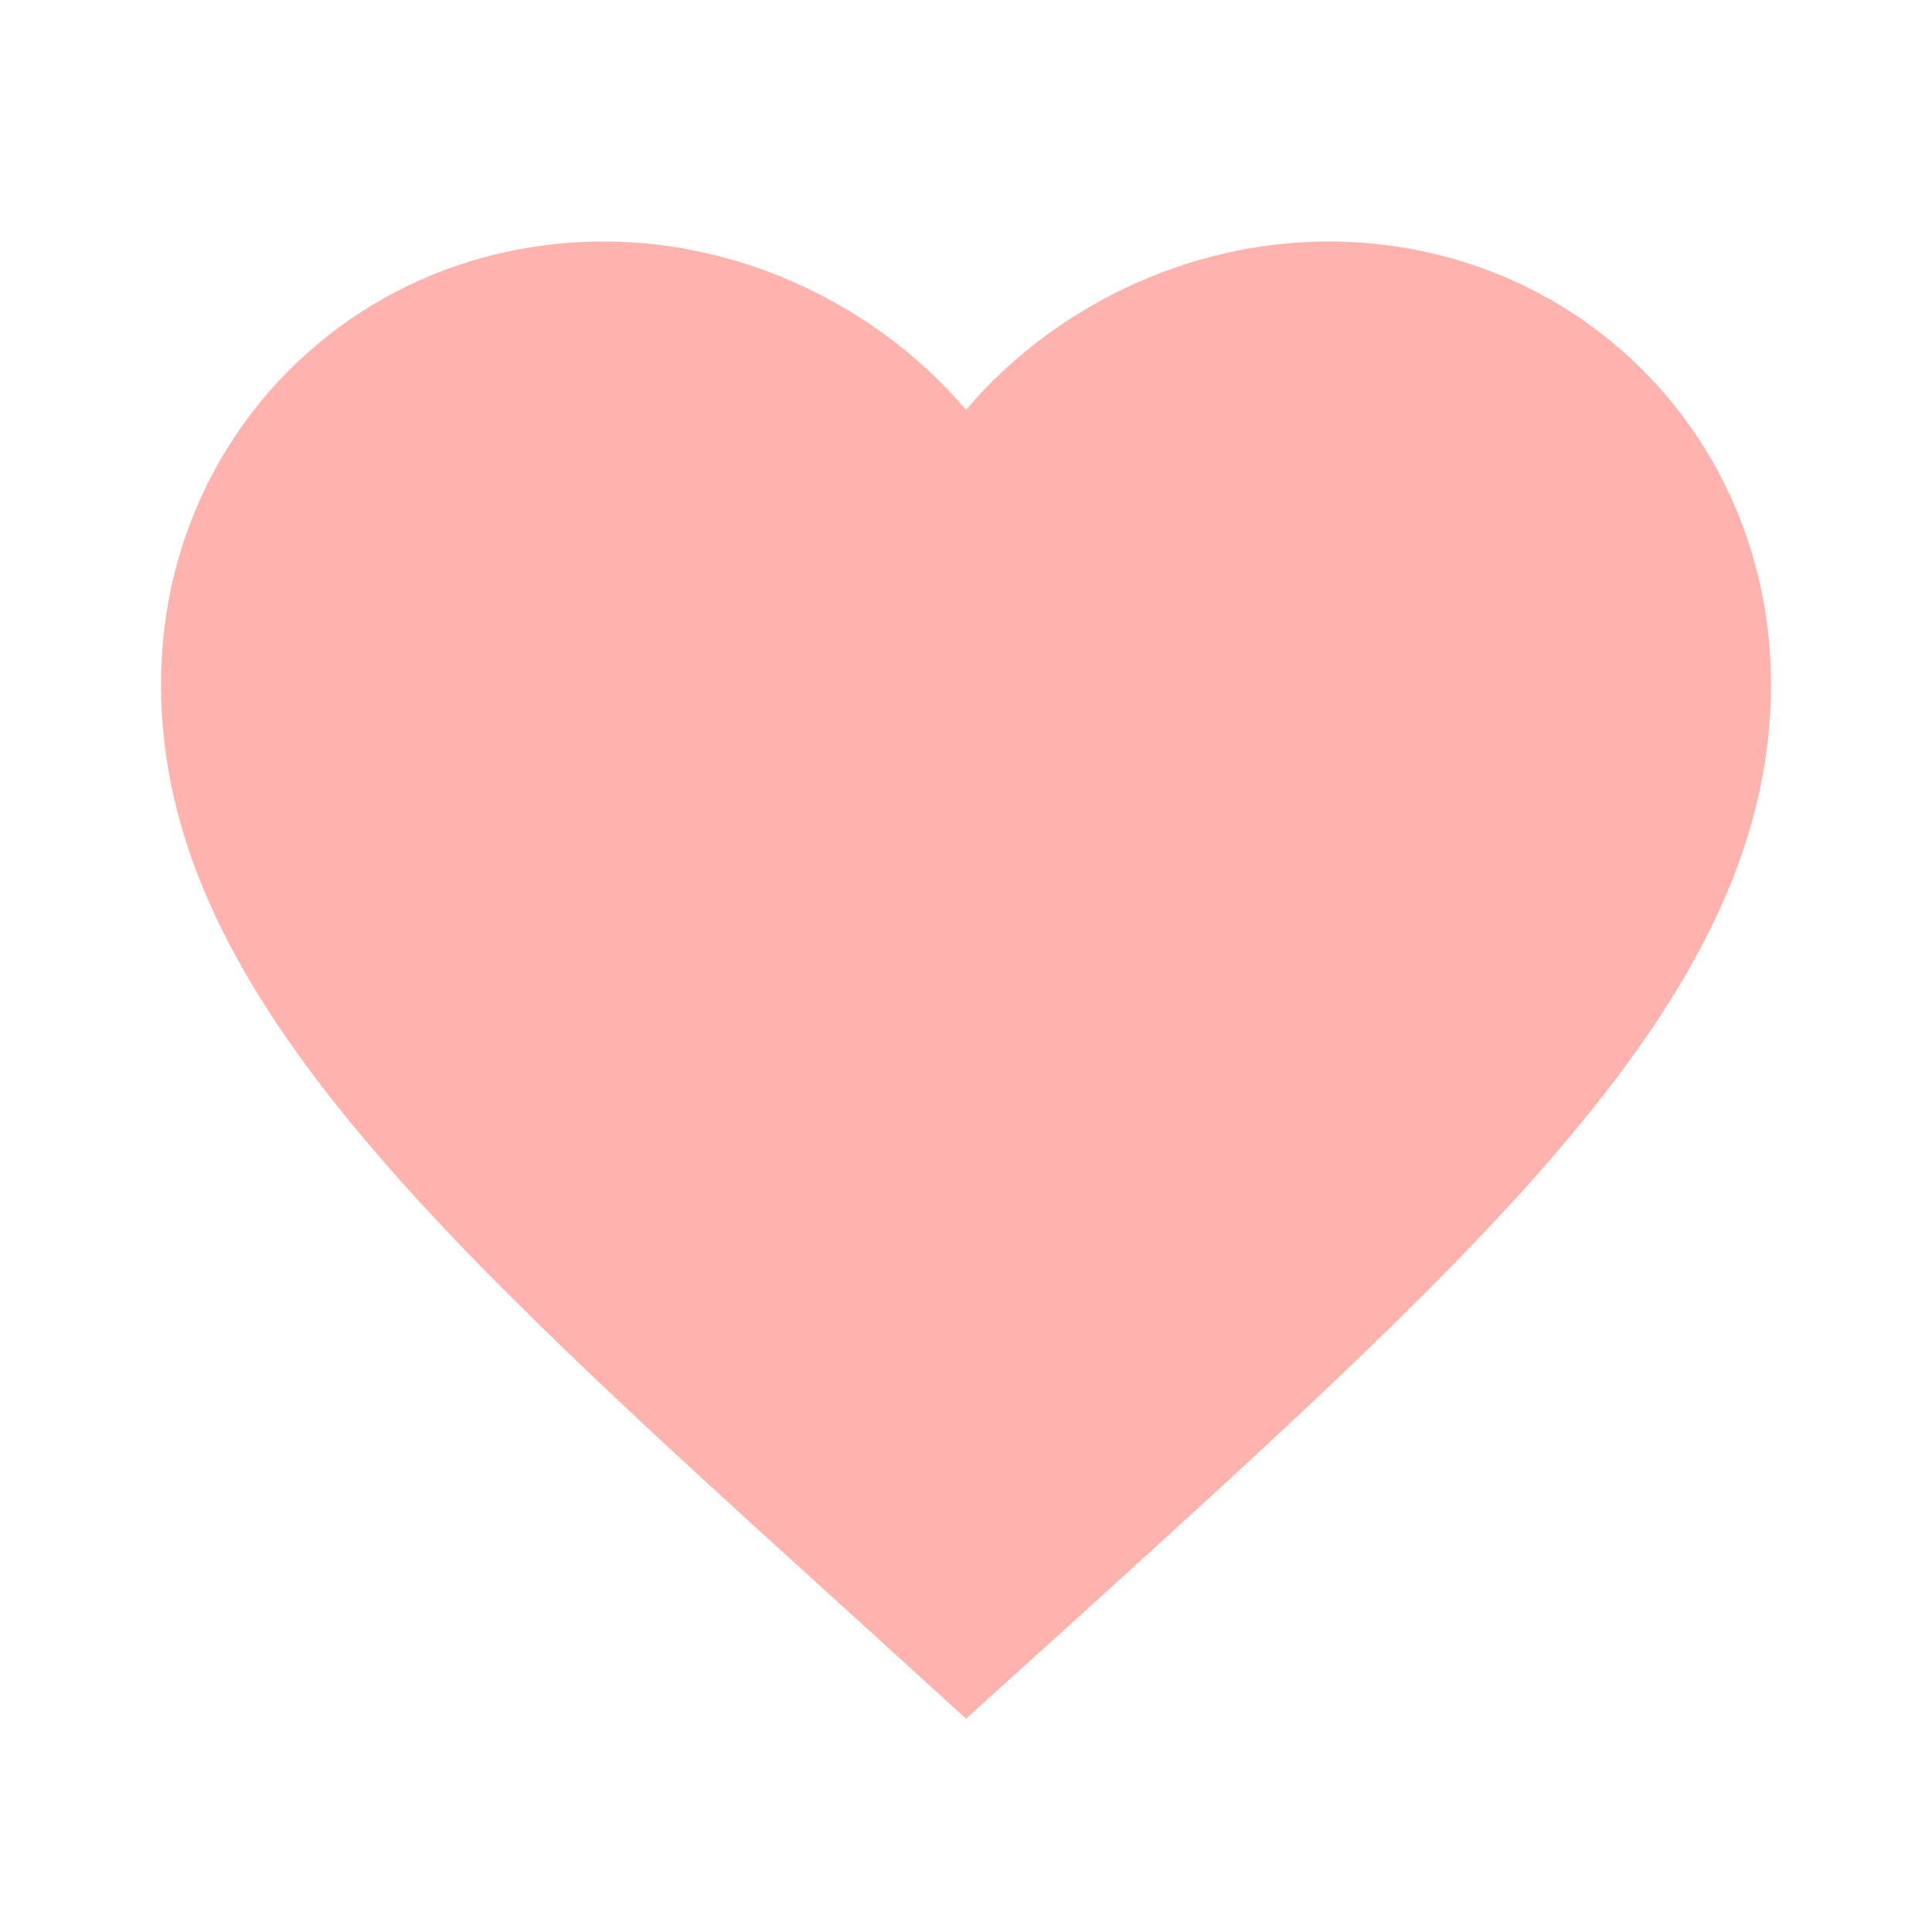
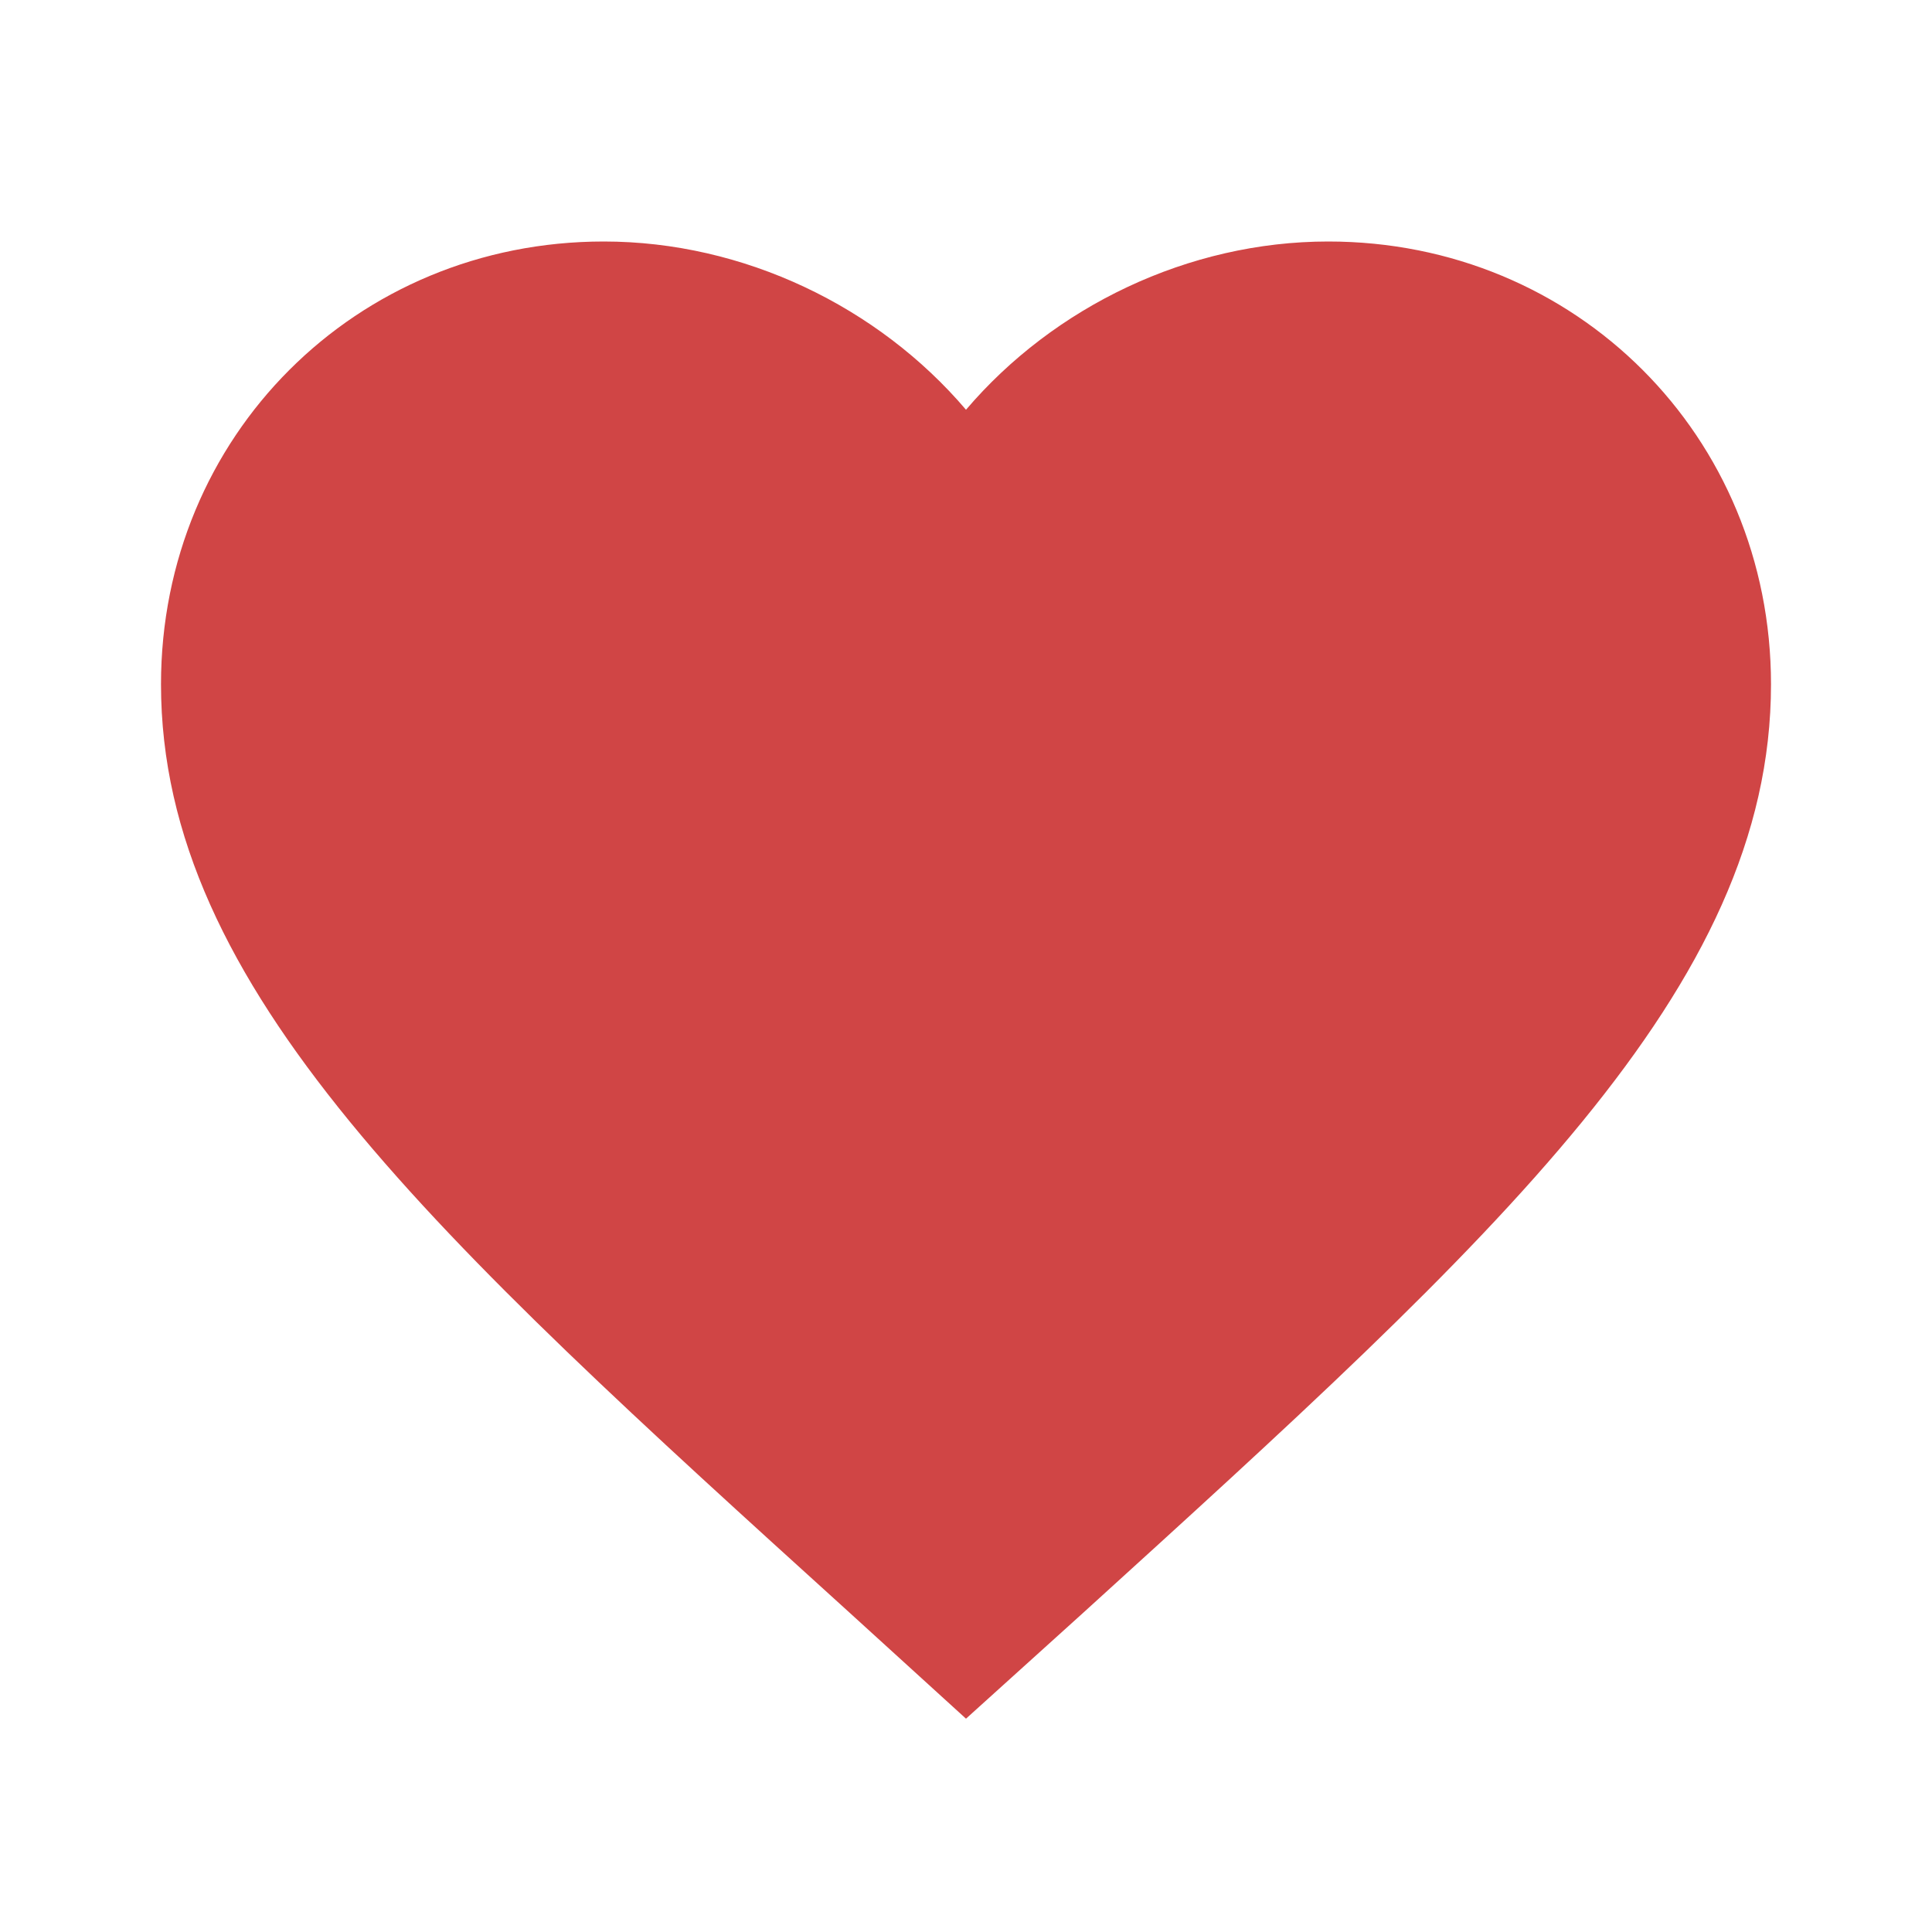
<svg xmlns="http://www.w3.org/2000/svg" viewBox="0 0 24 24">
-   <path fill="#FFB3AF" d="M12 21.35l-1.45-1.32C5.4 15.36 2 12.28 2 8.5 2 5.42 4.42 3 7.5 3c1.74 0 3.41.81 4.5 2.09C13.09 3.81 14.76 3 16.5 3 19.58 3 22 5.42 22 8.5c0 3.78-3.4 6.86-8.55 11.54L12 21.35z" />
+   <path fill="#D04545" d="M12 21.35l-1.45-1.32C5.4 15.36 2 12.28 2 8.5 2 5.42 4.42 3 7.5 3c1.74 0 3.41.81 4.5 2.09C13.09 3.81 14.76 3 16.5 3 19.58 3 22 5.42 22 8.5c0 3.78-3.4 6.86-8.55 11.54L12 21.35z" />
</svg>
